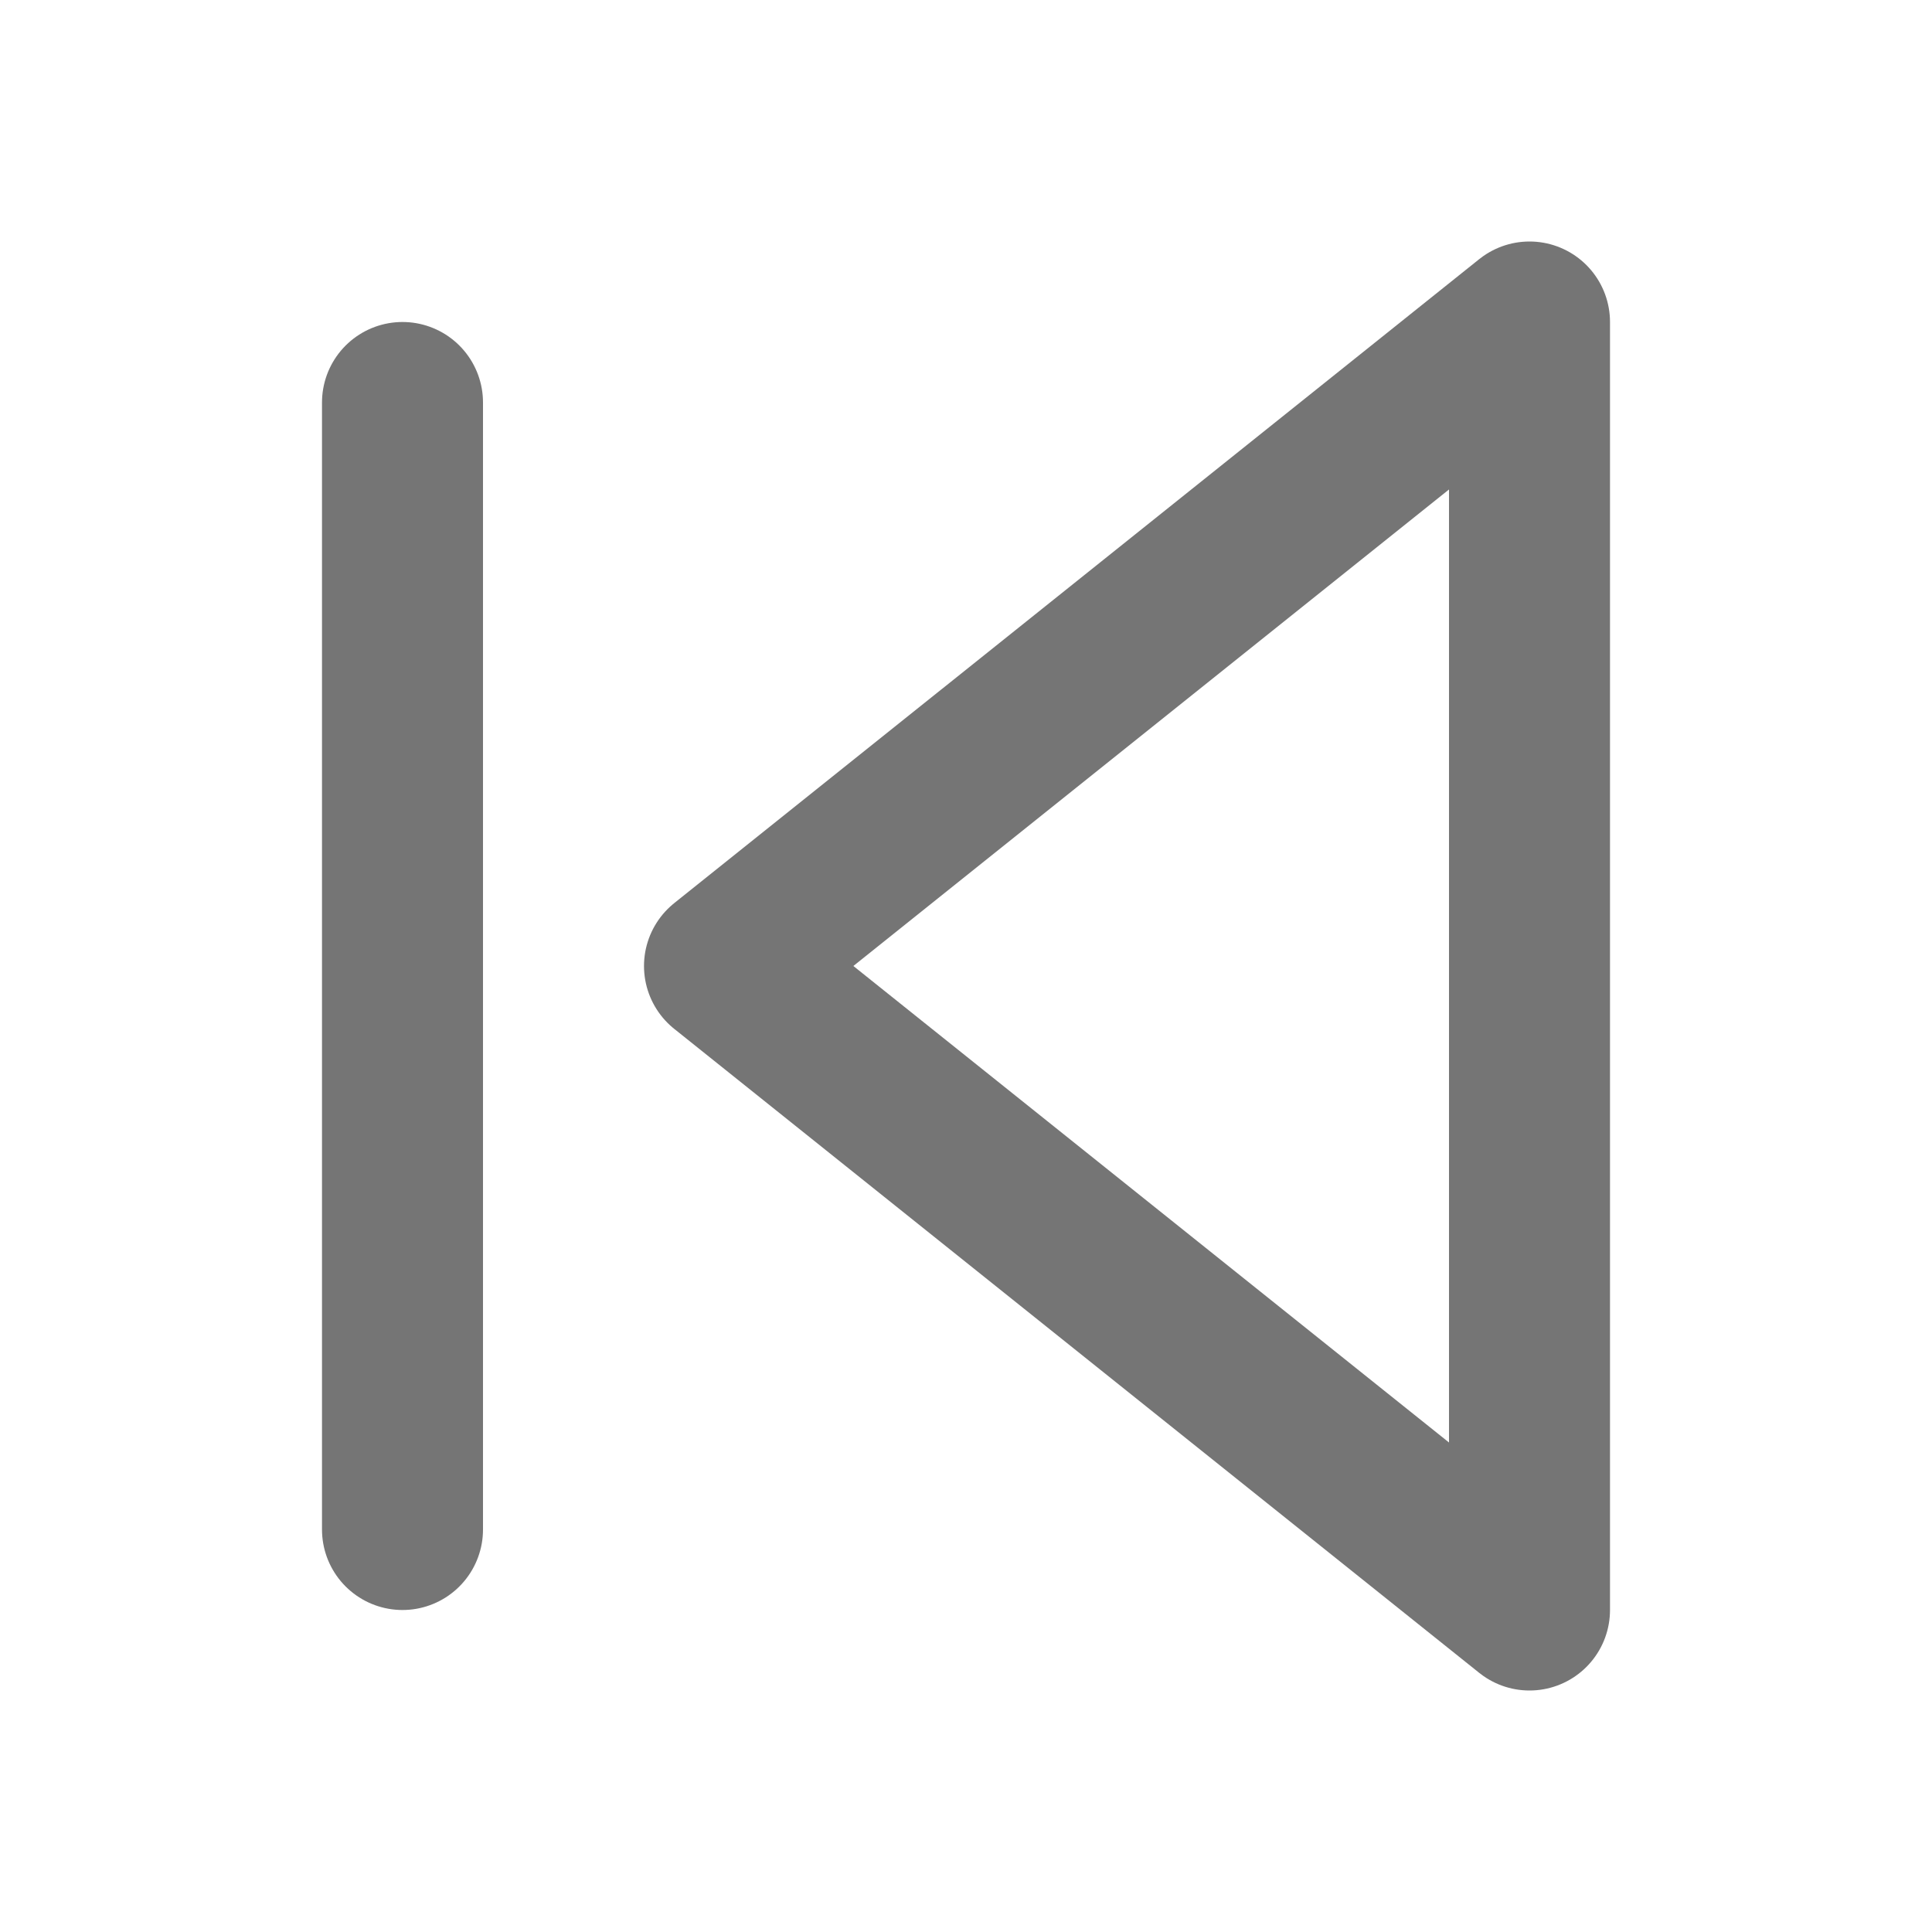
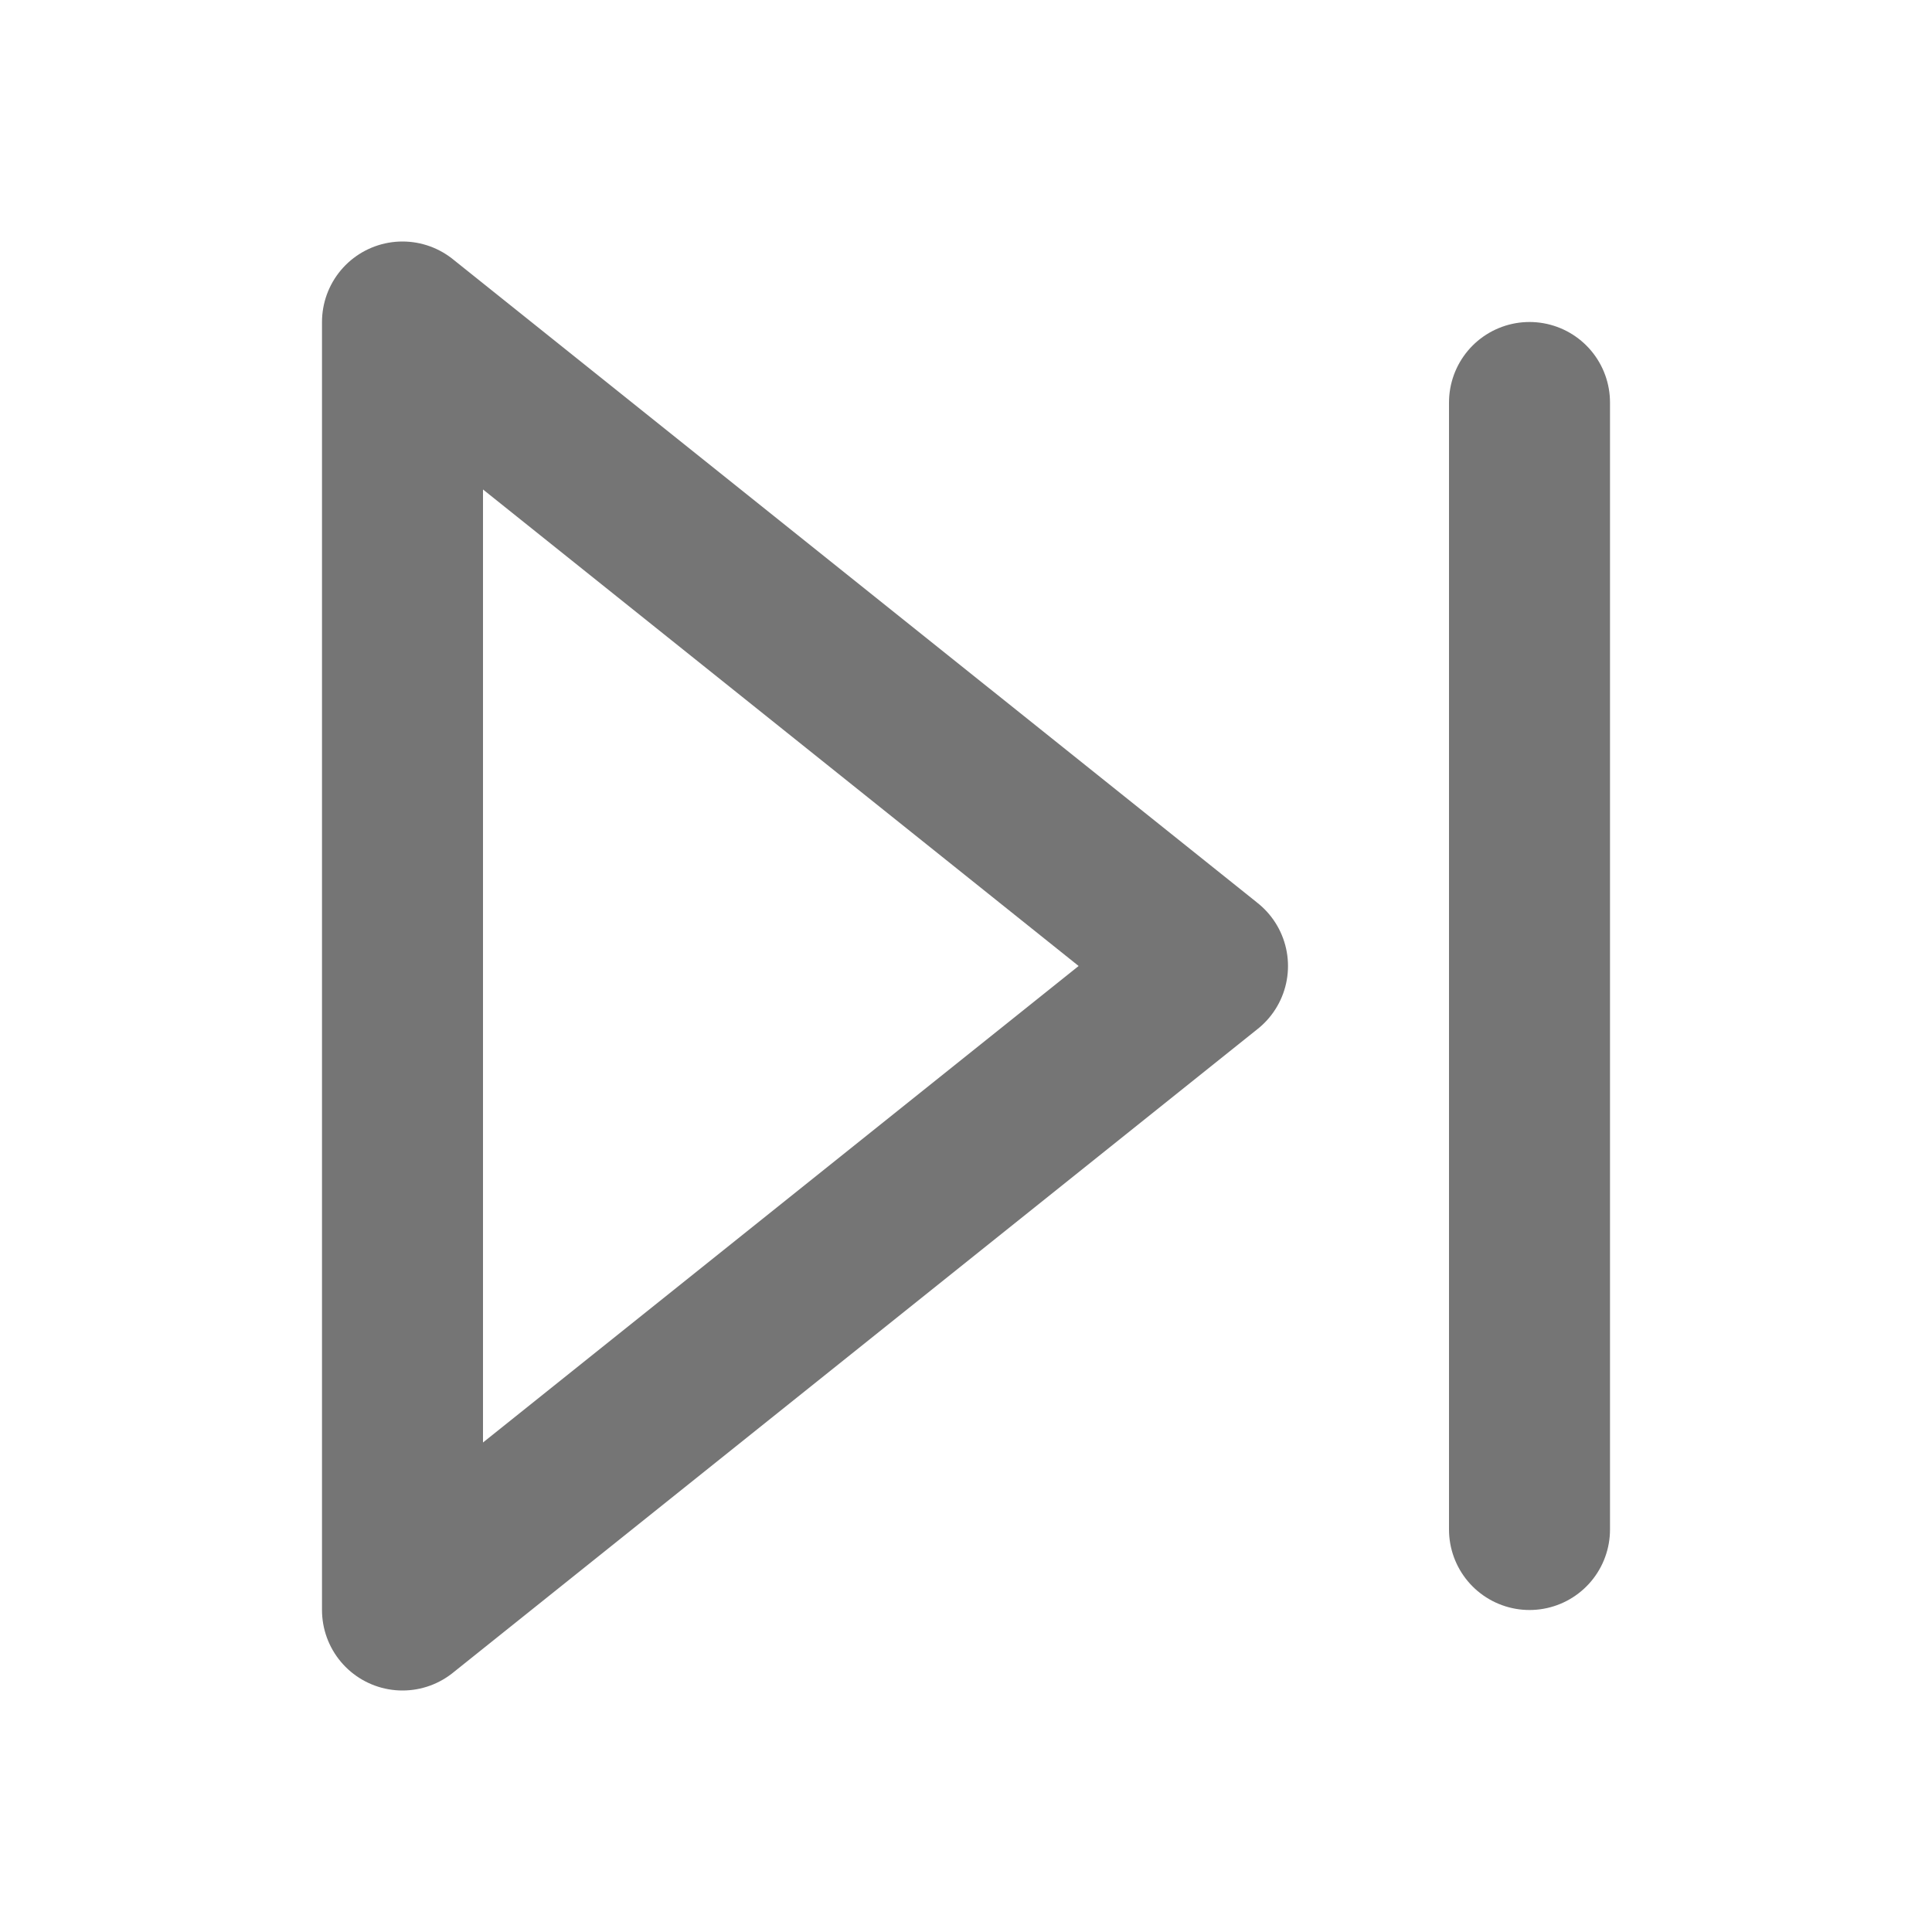
<svg xmlns="http://www.w3.org/2000/svg" width="24" height="24" viewBox="0 0 24 24" fill="none">
-   <path d="M19 20L9 12L19 4V20Z" stroke="#757575" stroke-width="2" stroke-linecap="round" stroke-linejoin="round" />
-   <path d="M5 19V5" stroke="#757575" stroke-width="2" stroke-linecap="round" stroke-linejoin="round" />
+   <path d="M5 20L15 12L5 4V20Z" stroke="#757575" stroke-width="2" stroke-linecap="round" stroke-linejoin="round" />
+   <path d="M19 19V5" stroke="#757575" stroke-width="2" stroke-linecap="round" stroke-linejoin="round" />
</svg>
